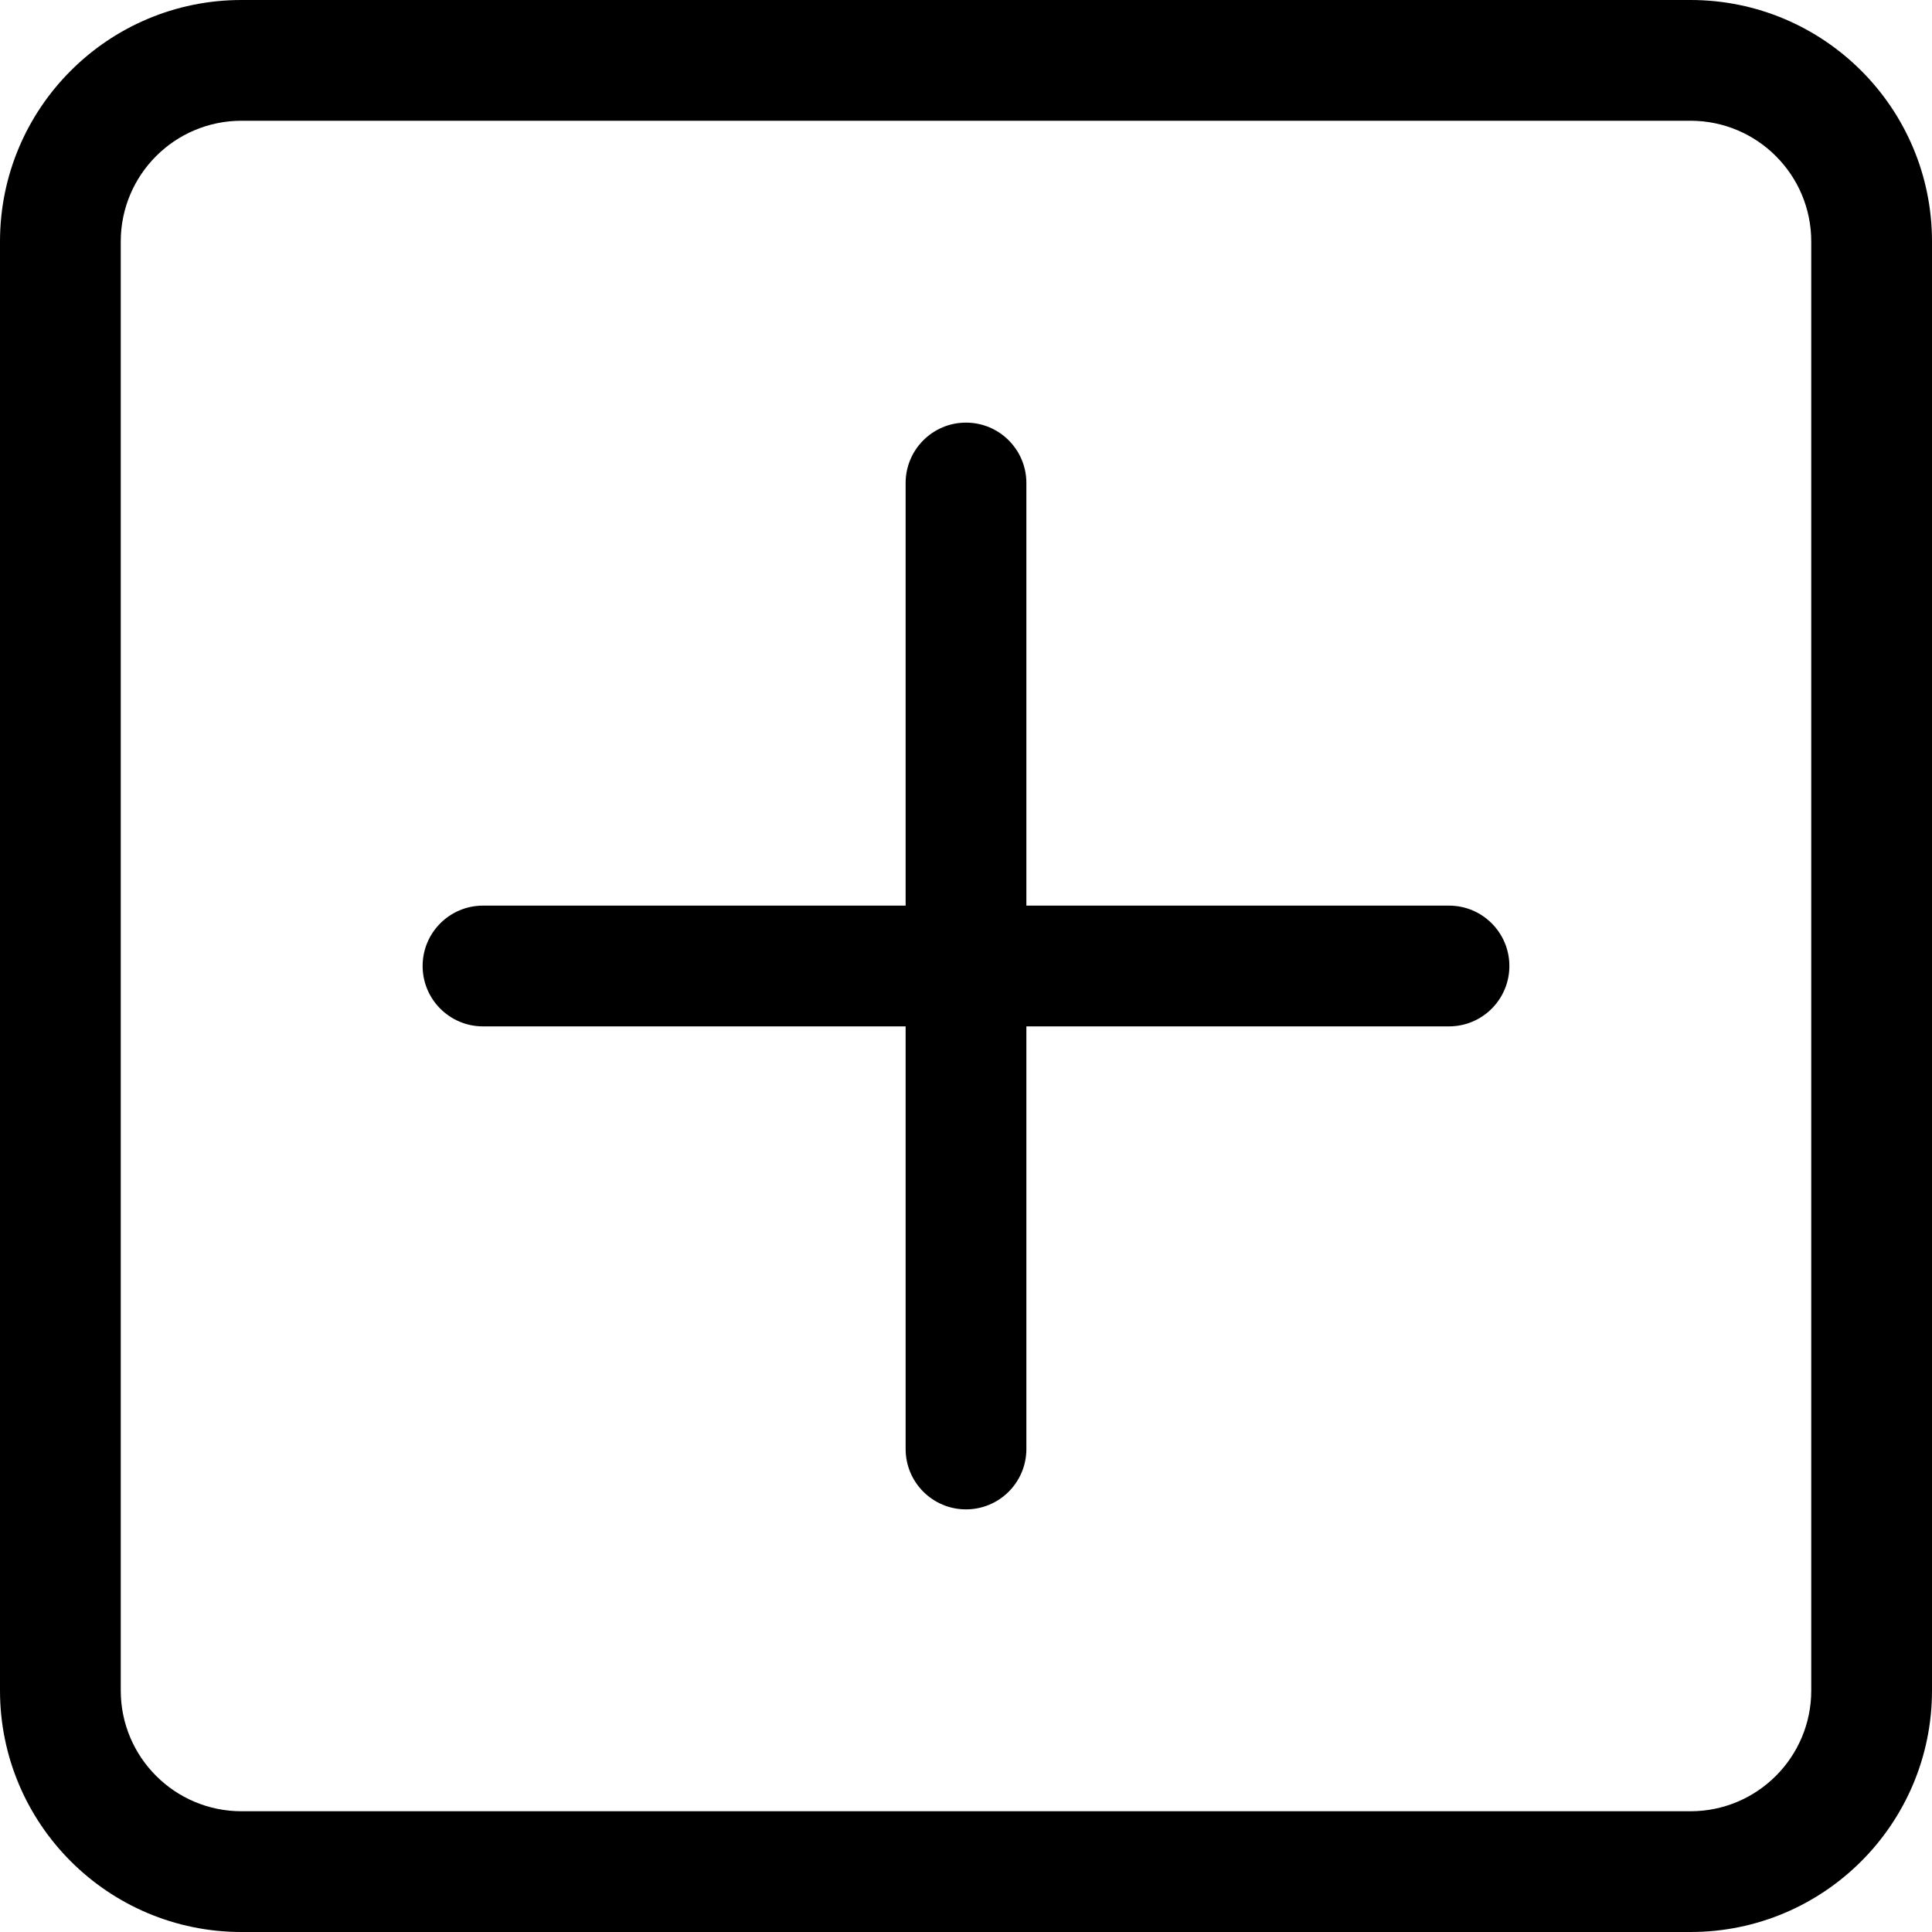
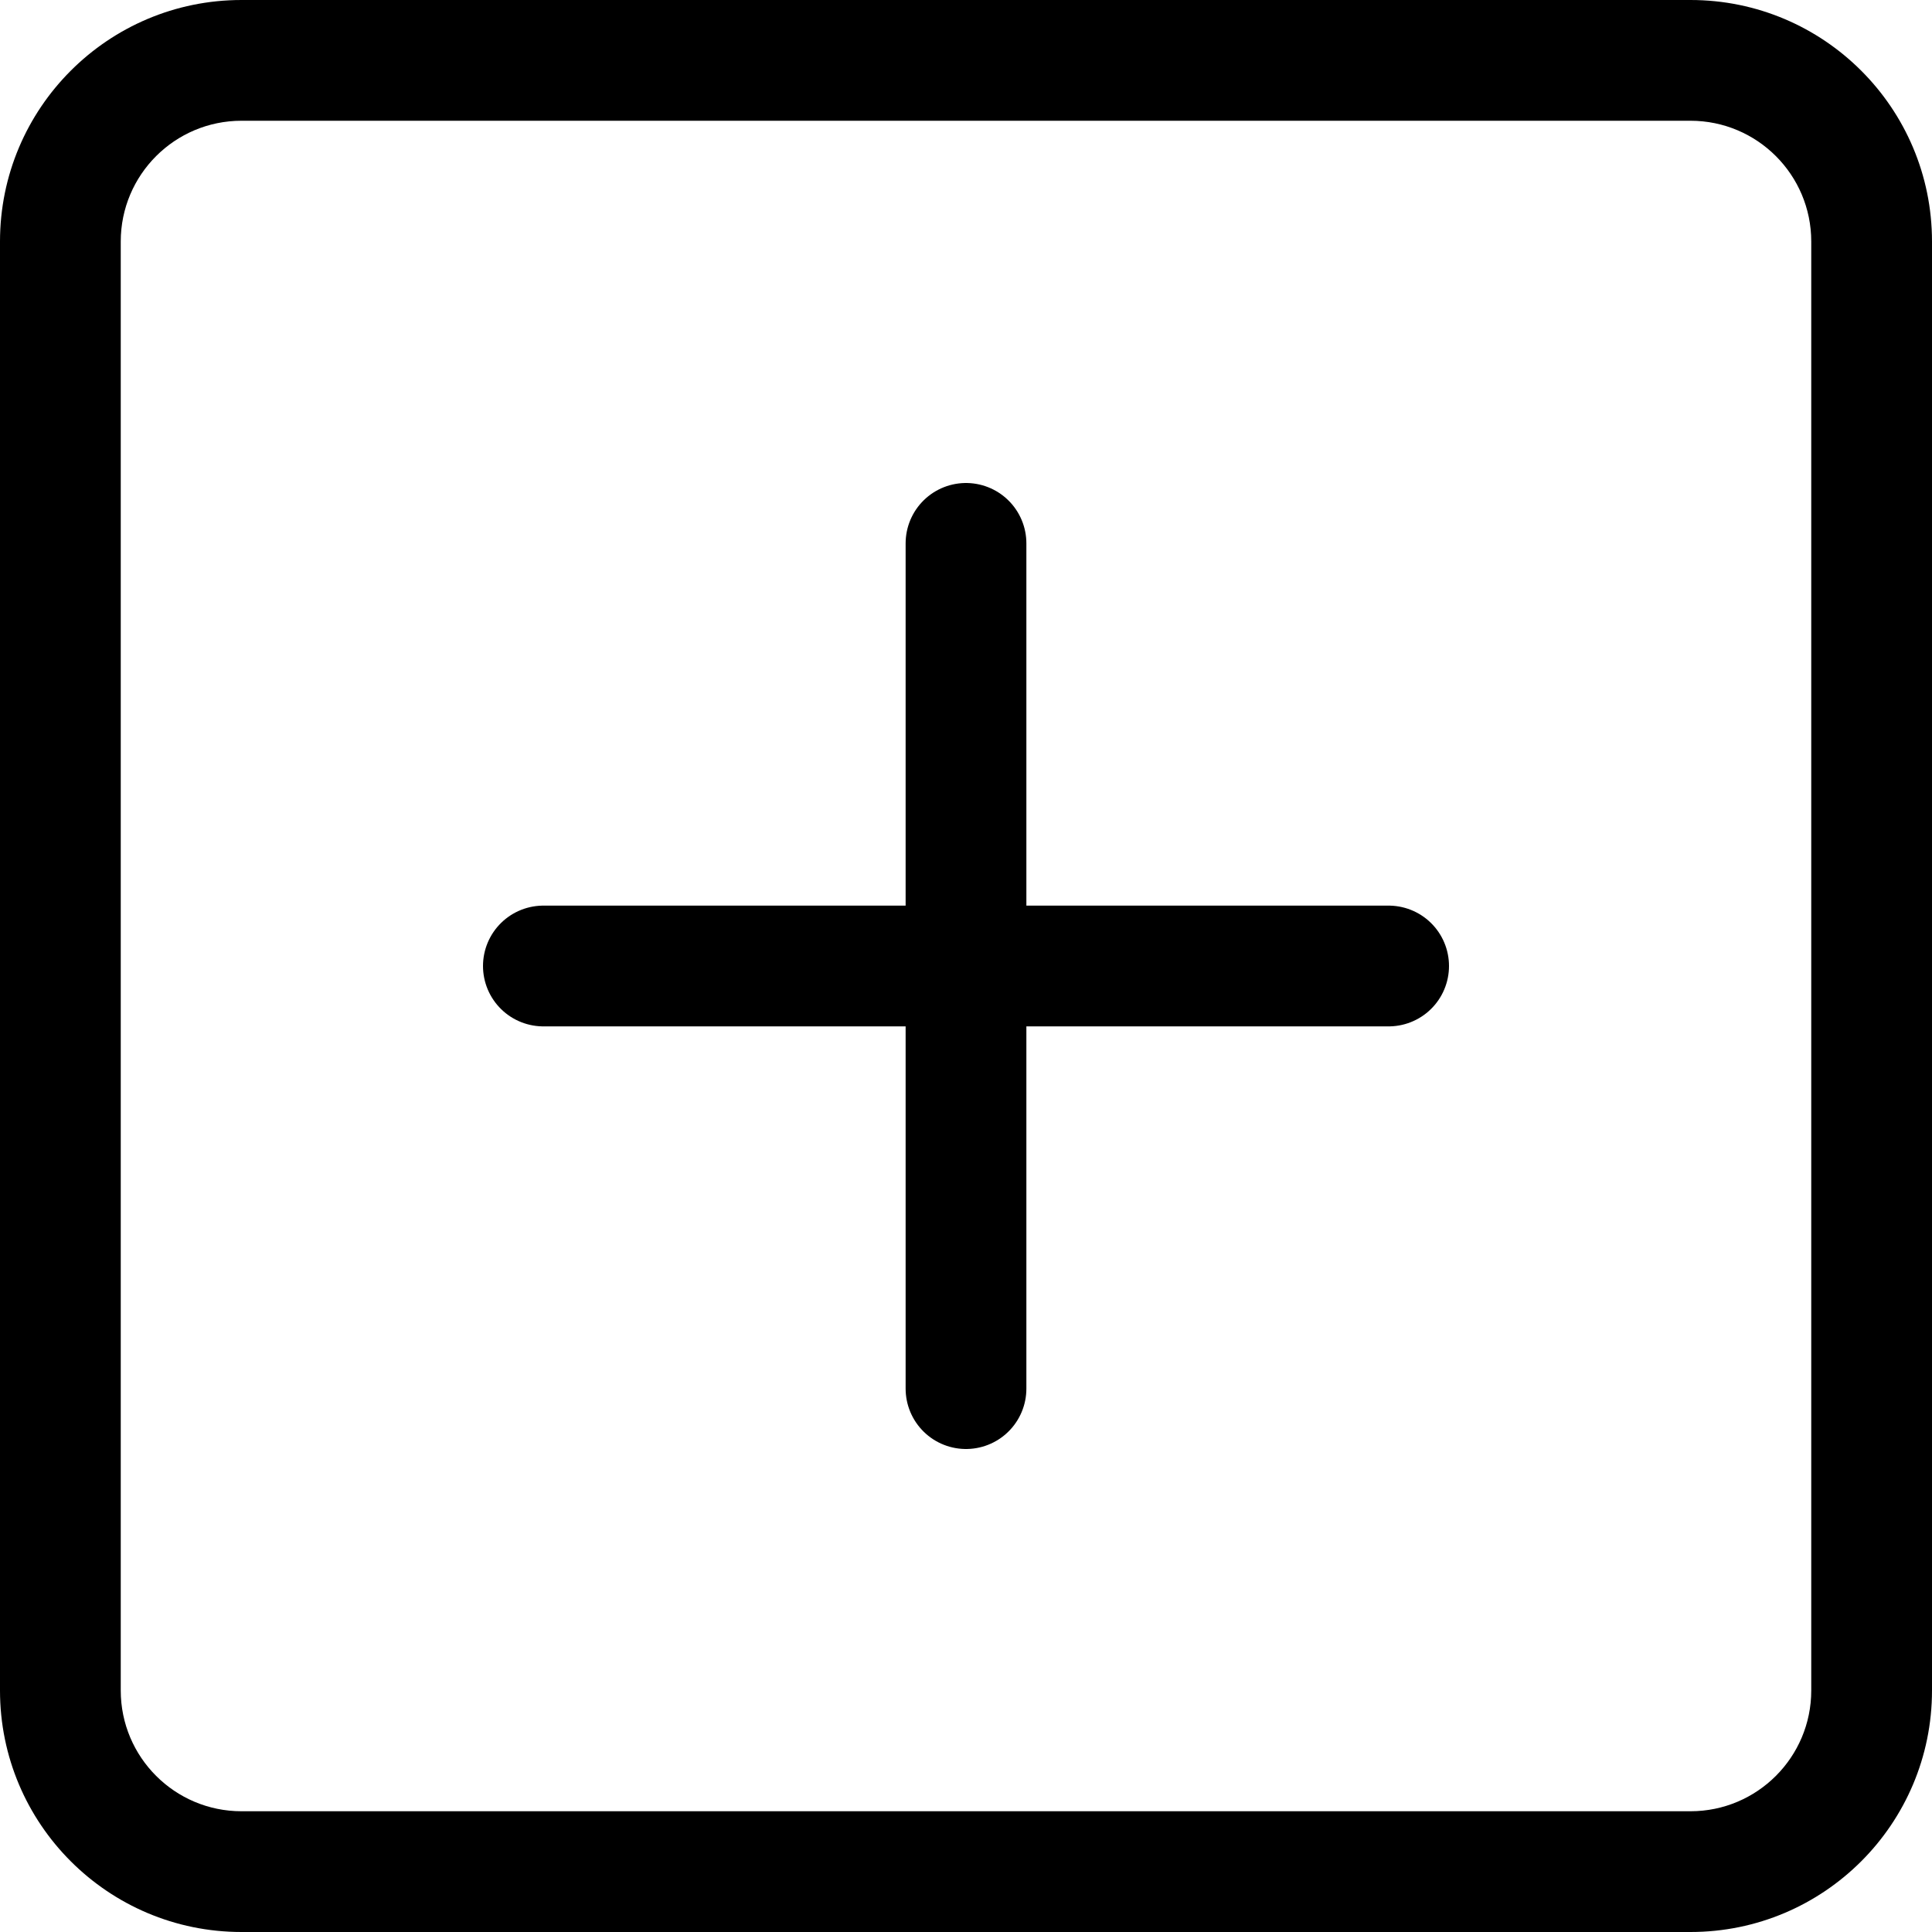
<svg xmlns="http://www.w3.org/2000/svg" width="1em" height="1em" viewBox="0 0 16 16" class="bi bi-plus-square" fill="currentColor">
-   <path fill-rule="evenodd" d="M8 3.5a.5.5 0 0 1 .5.5v4a.5.5 0 0 1-.5.5H4a.5.5 0 0 1 0-1h3.5V4a.5.5 0 0 1 .5-.5z" />
-   <path fill-rule="evenodd" d="M7.5 8a.5.5 0 0 1 .5-.5h4a.5.5 0 0 1 0 1H8.5V12a.5.5 0 0 1-1 0V8z" />
  <path fill-rule="evenodd" d="M14 1H2a1 1 0 0 0-1 1v12a1 1 0 0 0 1 1h12a1 1 0 0 0 1-1V2a1 1 0 0 0-1-1zM2 0a2 2 0 0 0-2 2v12a2 2 0 0 0 2 2h12a2 2 0 0 0 2-2V2a2 2 0 0 0-2-2H2z" />
+   <path stroke="#000" stroke-linecap="round" d="M8 4.5V8m0 3.5V8m0 0h3.5M8 8H4.5" />
</svg>
